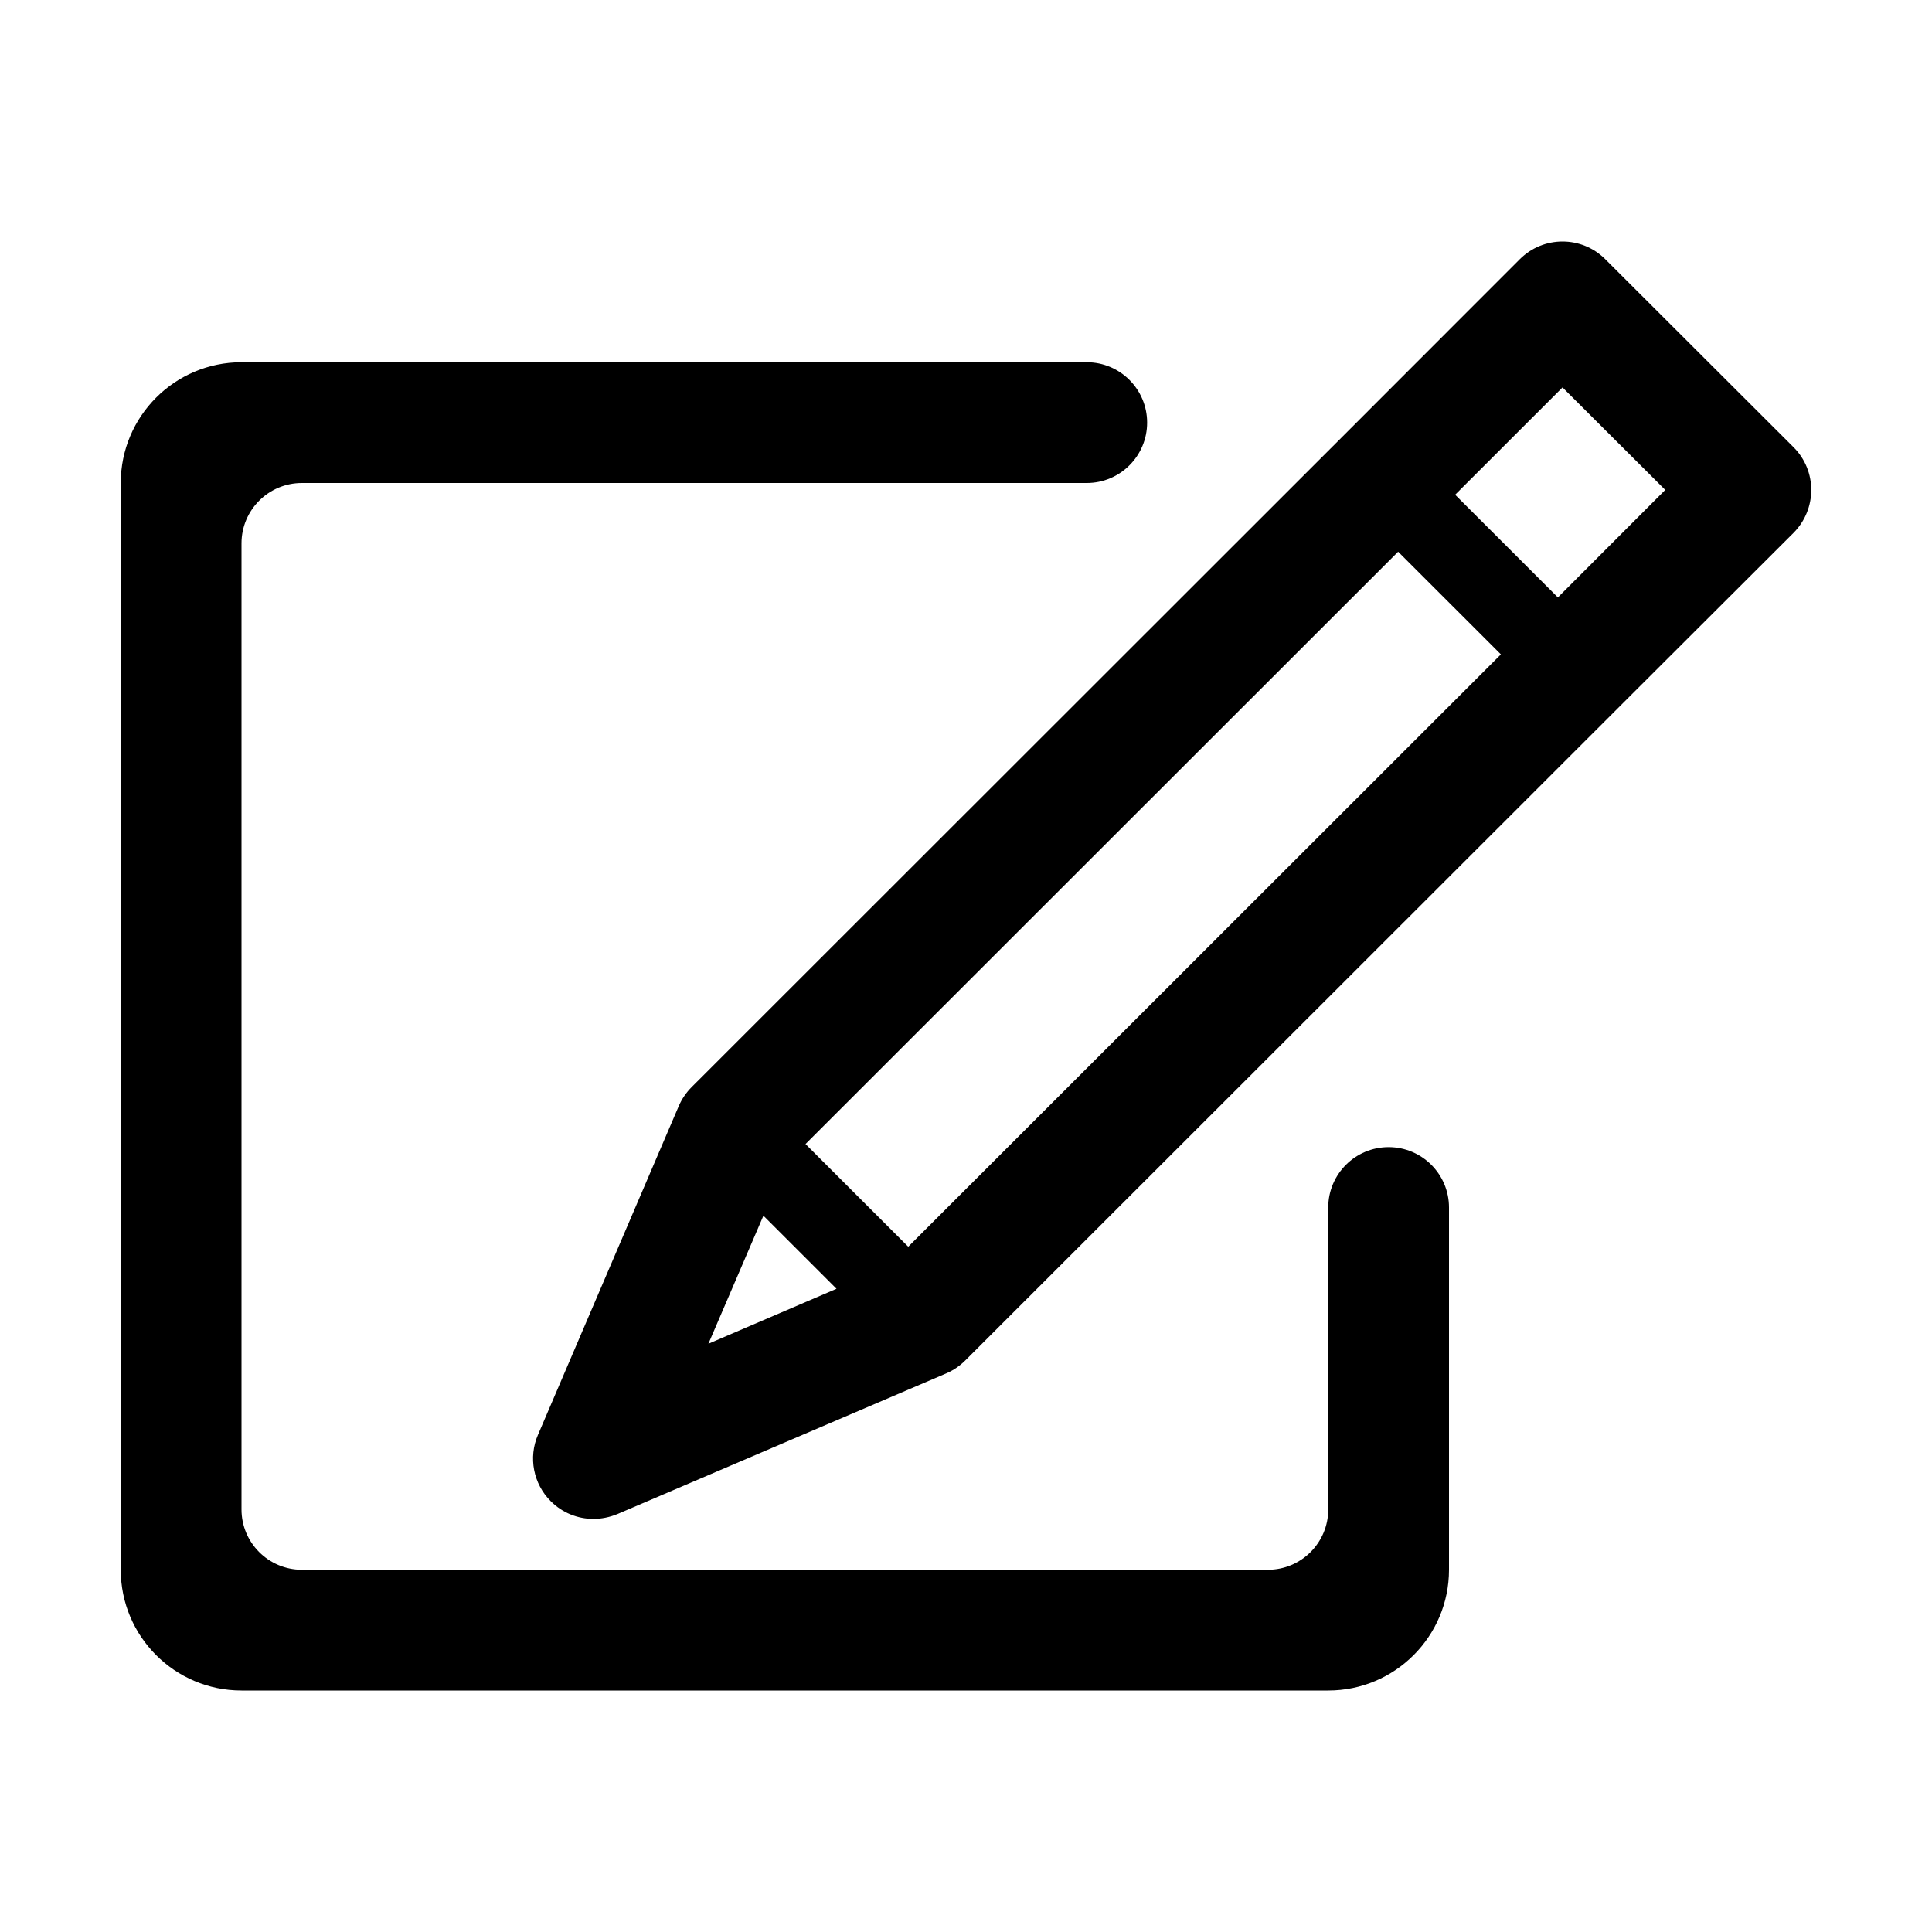
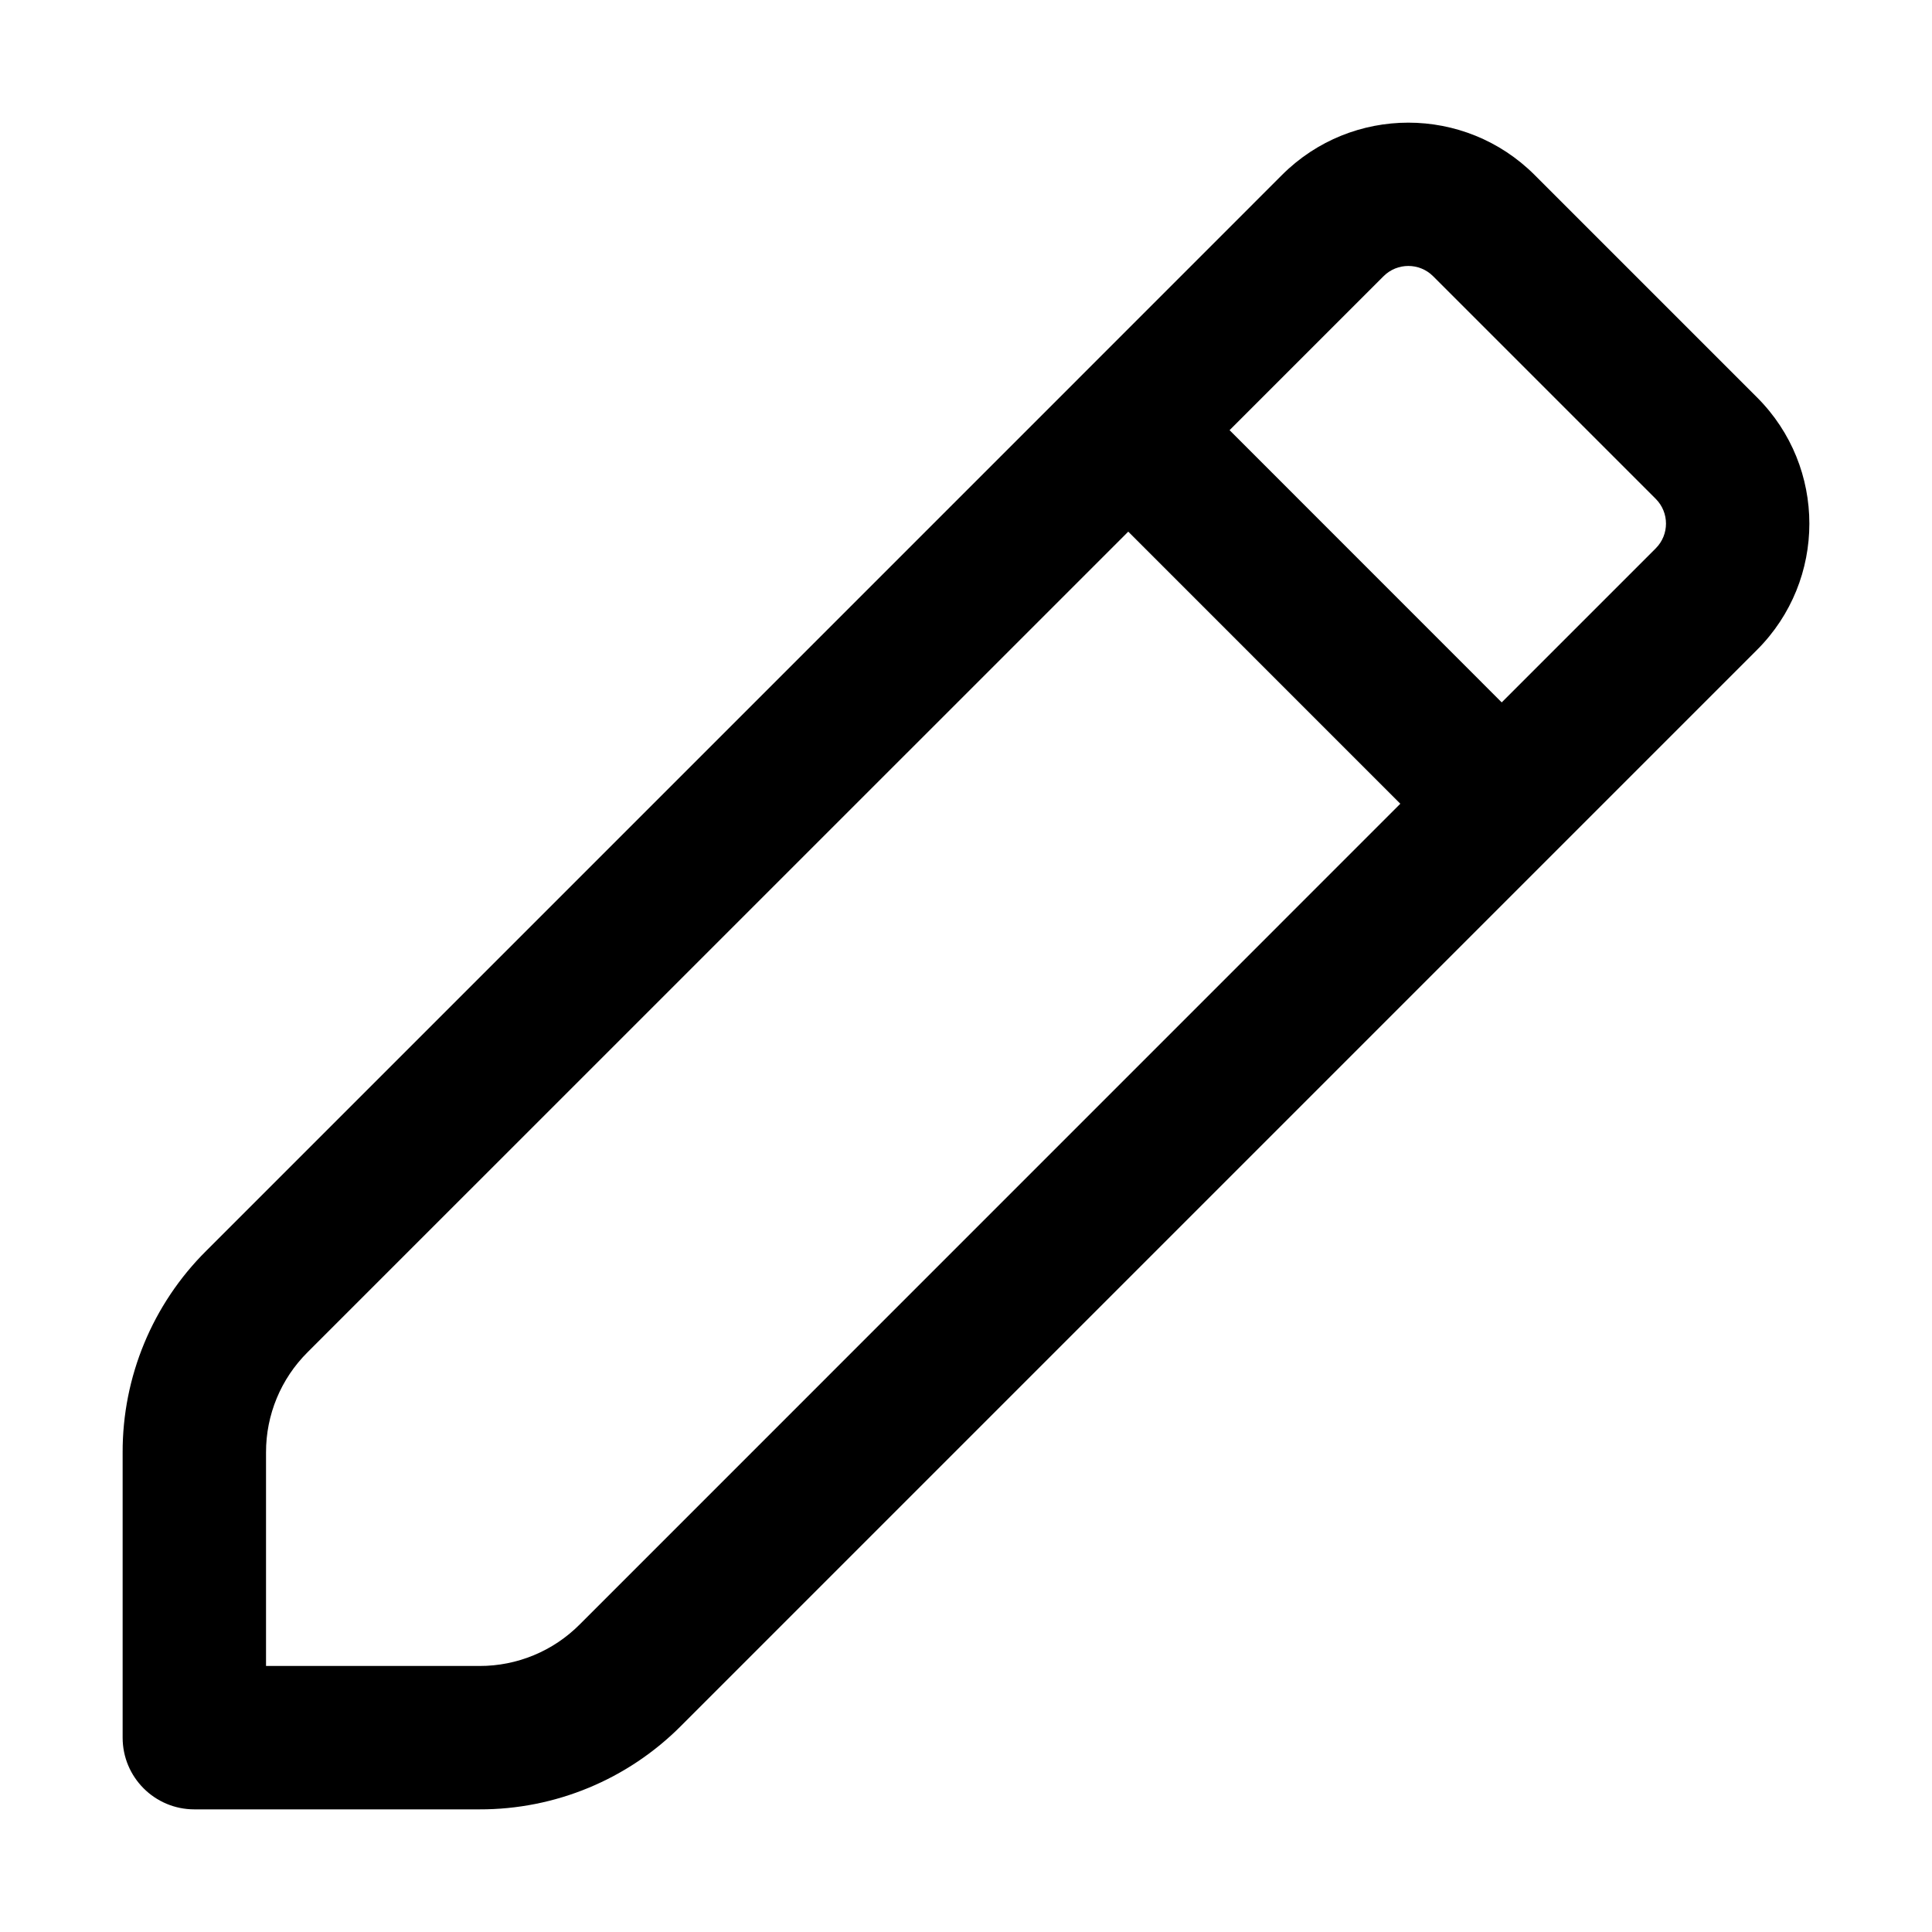
- <svg xmlns="http://www.w3.org/2000/svg" t="1597141300251" class="icon" viewBox="0 0 1024 1024" version="1.1" p-id="5045" width="200" height="200">
-   <path d="M736 608c-17.673 0-32 14.327-32 32l0 160.005c0 17.67-14.328 31.995-31.995 31.995l-512.01 0C142.325 832 128 817.672 128 800.005l0-512.01c0-17.67 14.328-31.995 31.995-31.995L576 256c17.673 0 32-14.327 32-32s-14.327-32-32-32L128.009 192C92.662 192 64 220.658 64 256.009L64 831.99C64 867.338 92.658 896 128.009 896L703.99 896c35.348 0 64.01-28.658 64.01-64.01L768 640C768 622.327 753.673 608 736 608zM950.628 237.036l-99.823-99.67c-12.494-12.488-32.774-12.488-45.269 0l-90.217 90.277L366.607 576.155c-2.887 2.886-5.227 6.299-6.829 10.03l-74.626 174.256c-5.237 12.06-2.459 26.039 6.73 35.214 6.192 6.188 14.306 9.393 22.639 9.393 4.271 0 8.542-0.855 12.703-2.558l174.351-74.586c3.733-1.602 7.158-3.95 10.035-6.825l348.702-348.513 90.326-90.168C963.122 269.792 963.122 249.523 950.628 237.036zM375.468 712.213l29.15-67.869 38.757 38.735L375.468 712.213zM481.385 660.781l-54.446-54.417 314.106-313.946 54.456 54.417L481.385 660.781zM825.706 316.637 771.26 262.22l56.905-56.875 54.447 54.317L825.706 316.637z" p-id="5046" />
+ <svg xmlns="http://www.w3.org/2000/svg" t="1598148691022" class="icon" viewBox="0 0 1024 1024" version="1.1" p-id="3530" width="200" height="200">
+   <path d="M931.3 210.66l-118-118a94.67 94.67 0 0 0-133.73 0L571.1 201.16 109.27 663A150.1 150.1 0 0 0 65 769.85V921a38 38 0 0 0 38 38h151.12A150.14 150.14 0 0 0 361 914.71L931.3 344.4a94.56 94.56 0 0 0 0-133.74zM307.25 861a74.65 74.65 0 0 1-53.13 22H141V769.85a74.6 74.6 0 0 1 22-53.12l435-434.95L742.2 426z m570.31-570.34l-81.62 81.62L651.7 228l81.62-81.61a18.58 18.58 0 0 1 26.25 0l118 118a18.57 18.57 0 0 1 0 26.26z" p-id="3531" />
</svg>
